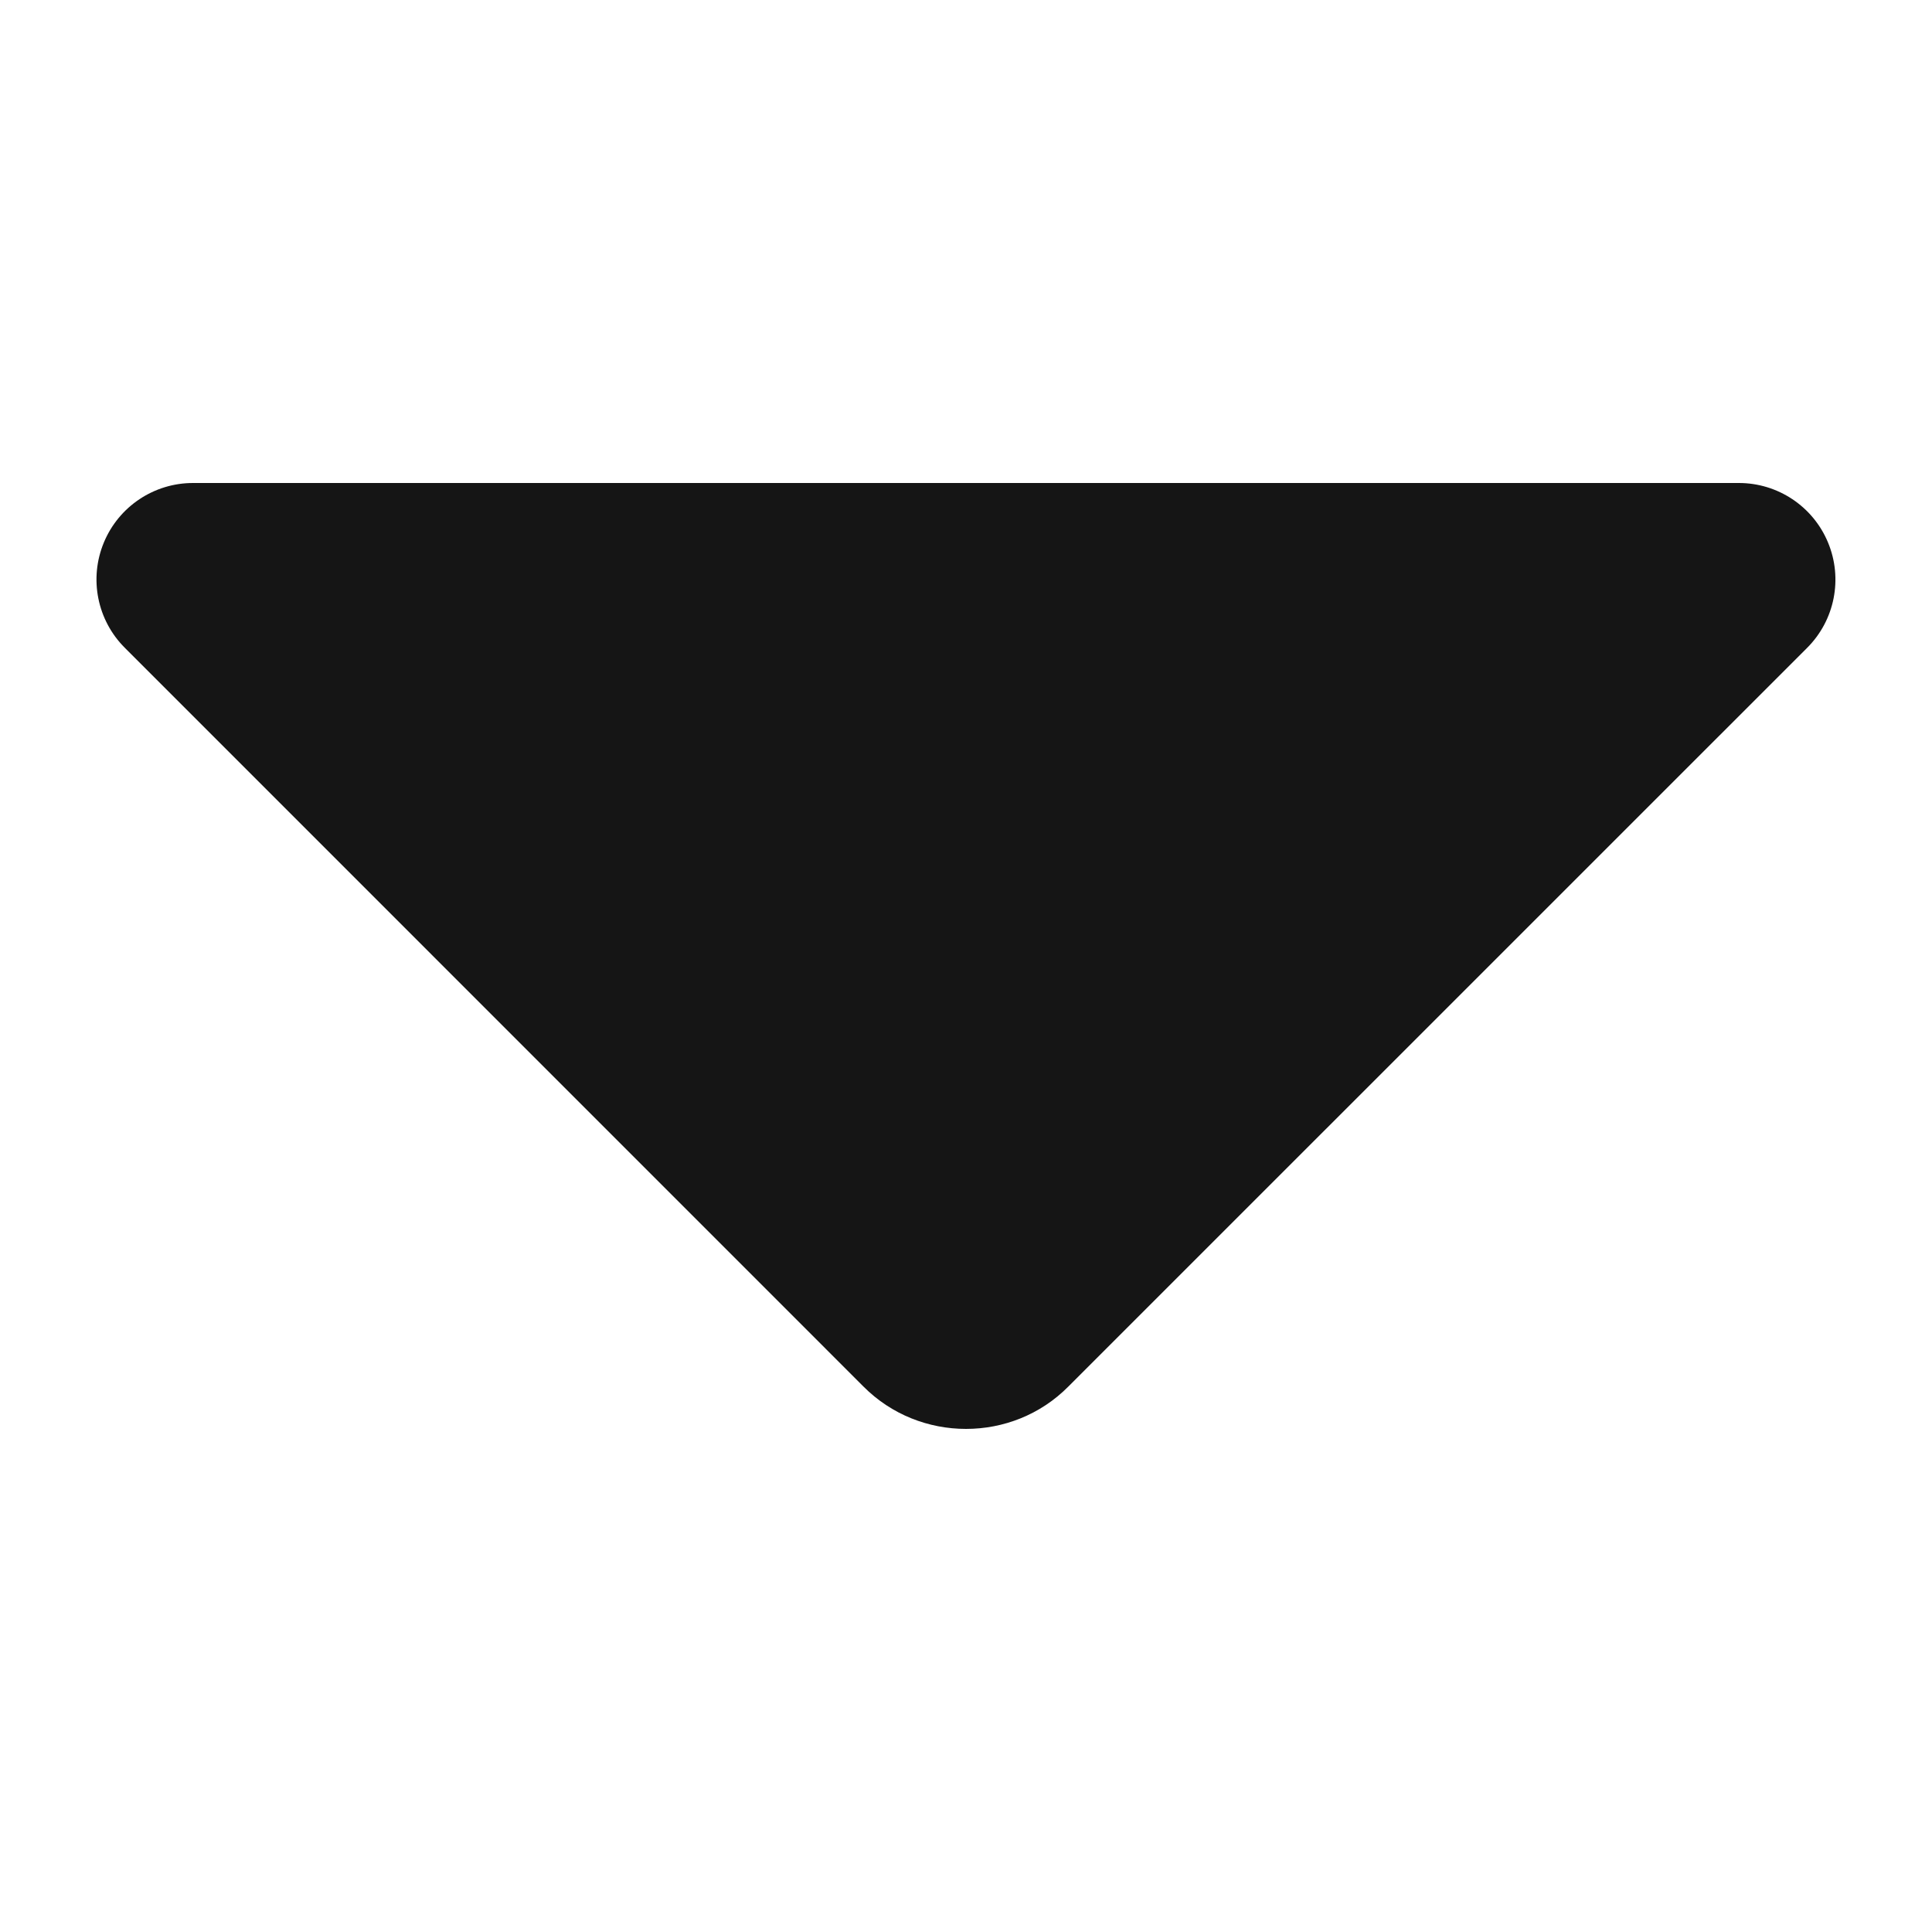
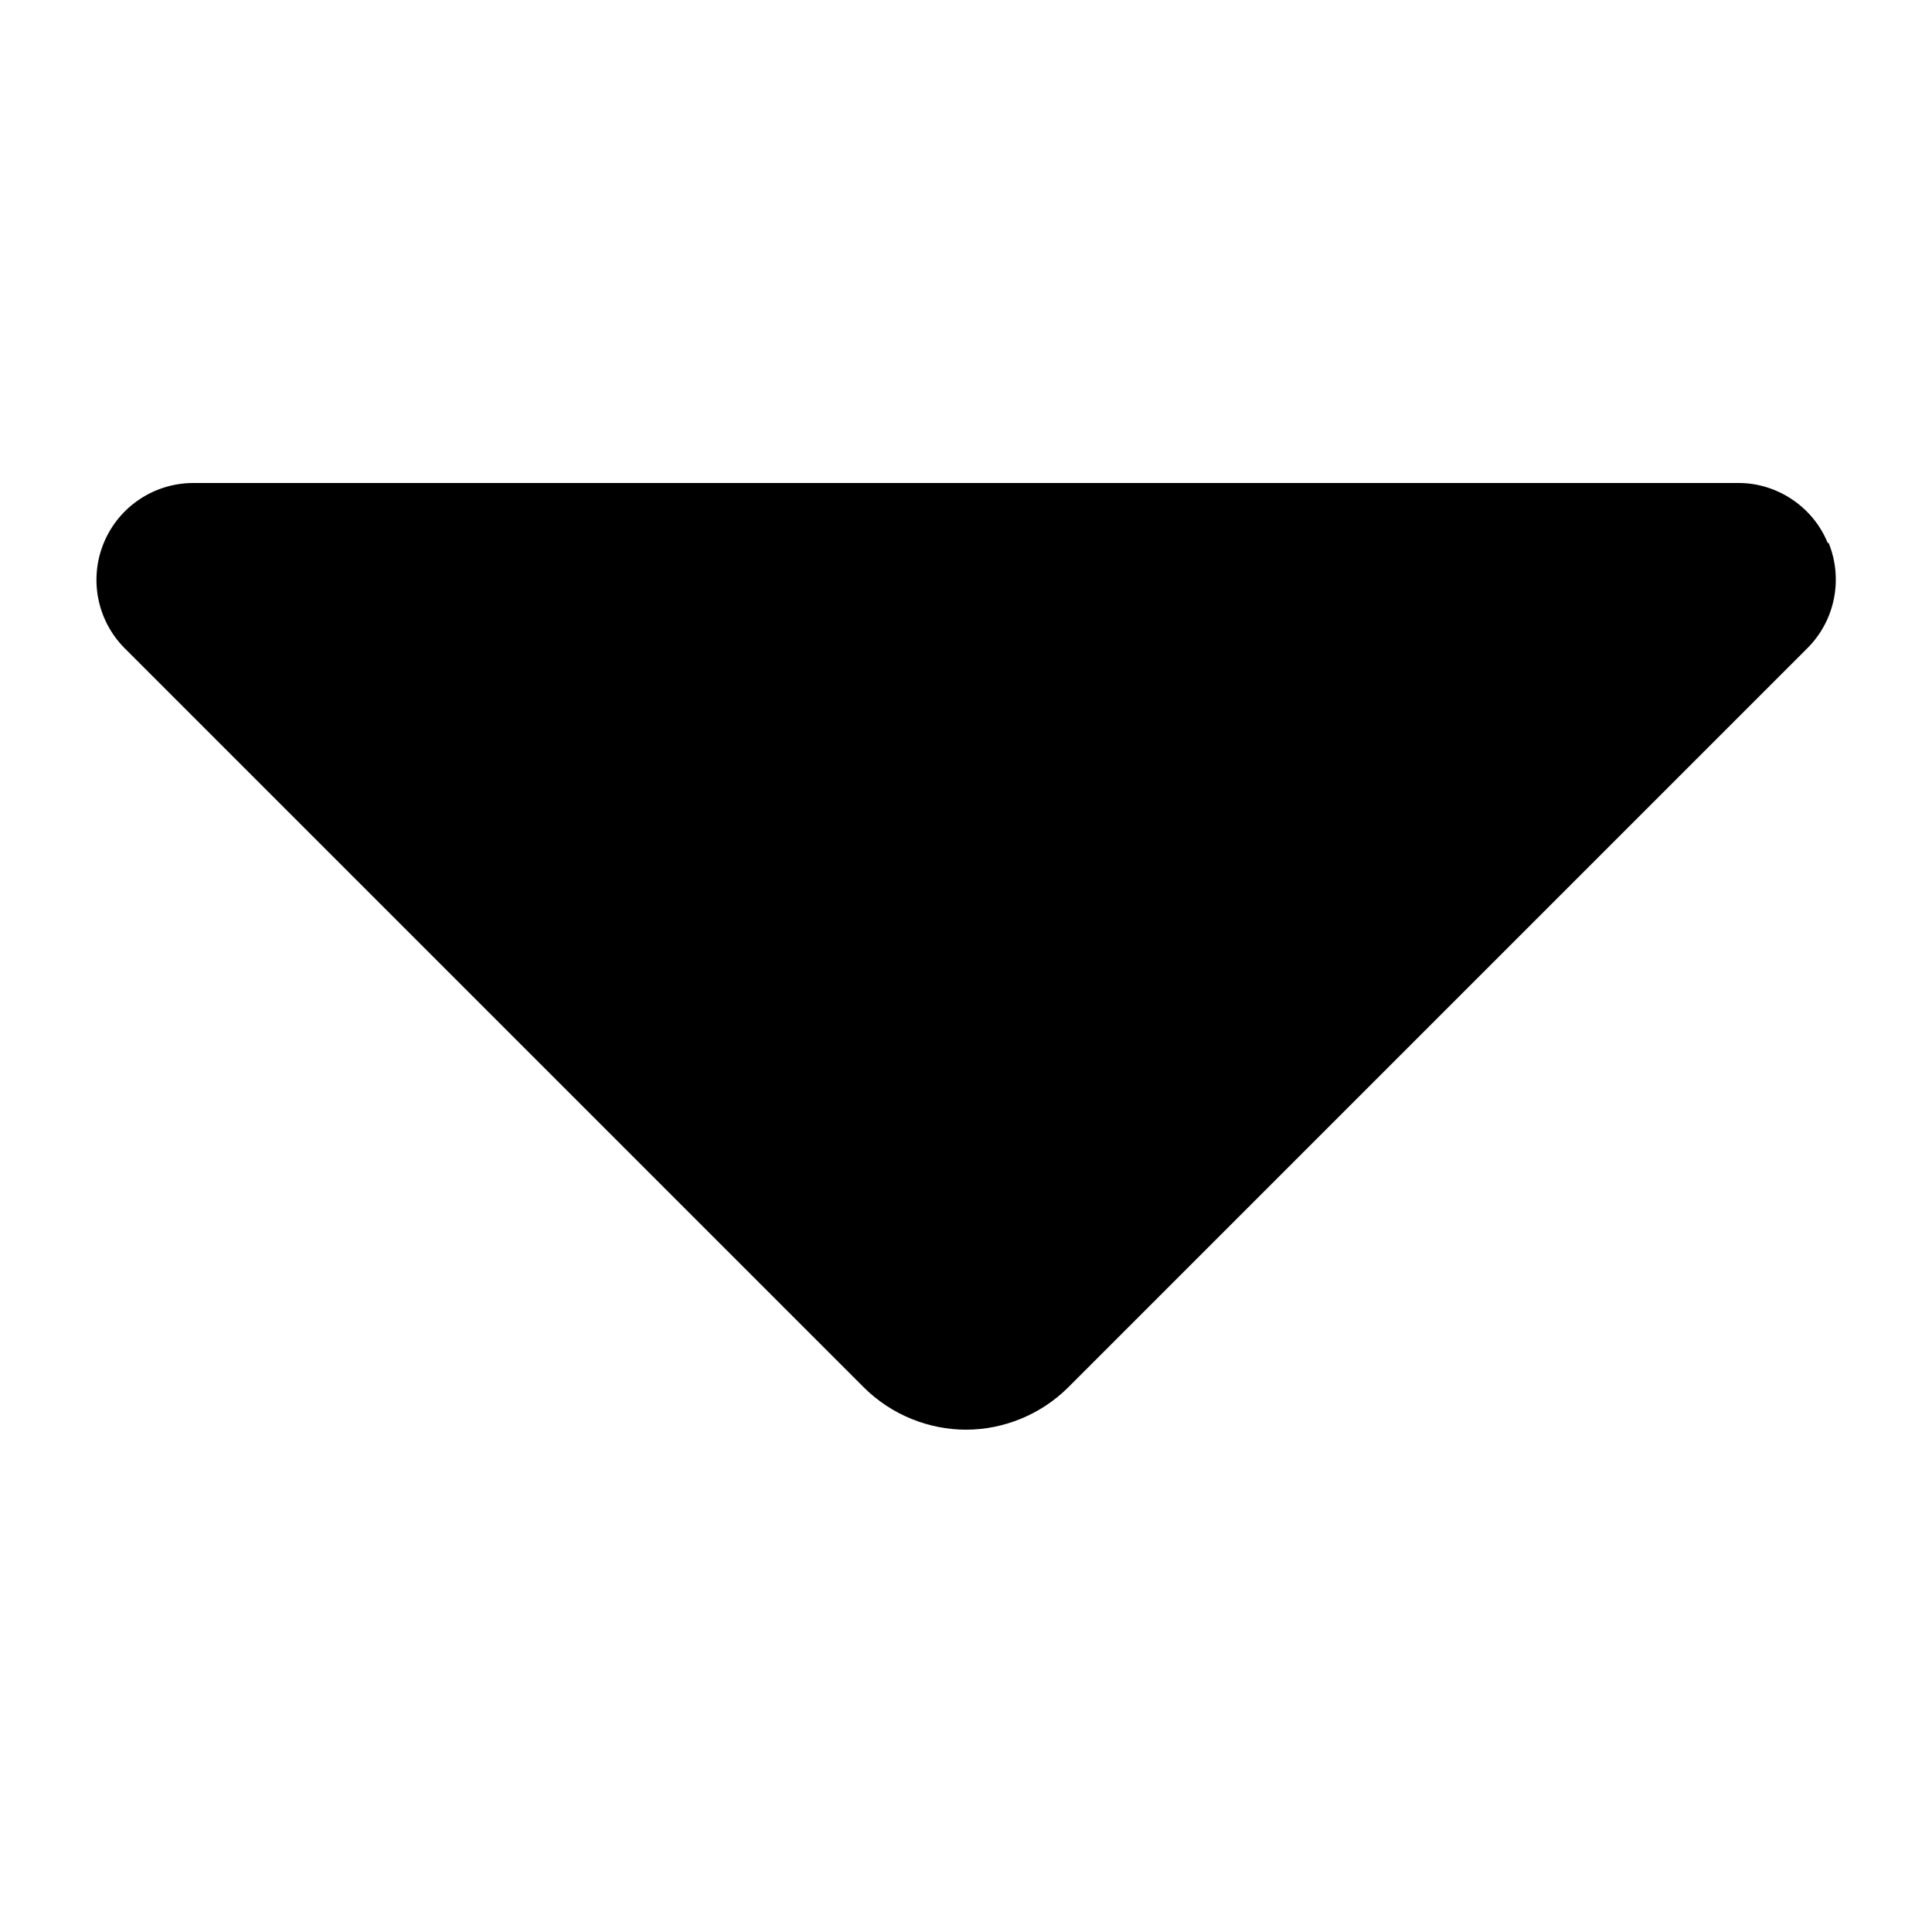
<svg xmlns="http://www.w3.org/2000/svg" viewBox="0 0 20 20">
-   <path d="M0 0h20v20H0z" fill="none" />
-   <path d="M18.924 5.617A.999.999 0 0 0 18 5H2a.999.999 0 0 0-.707 1.707l7.646 7.647c.292.293.677.438 1.061.438s.769-.145 1.06-.439l7.647-7.646a.999.999 0 0 0 .217-1.09Z" fill="#151515" />
+   <path d="M18.92 5.62C18.77 5.25 18.4 5 18 5H2a1.003 1.003 0 0 0-.71 1.71l7.65 7.65c.29.29.68.44 1.06.44s.77-.15 1.06-.44l7.65-7.65c.29-.29.37-.72.22-1.09Z" />
</svg>
